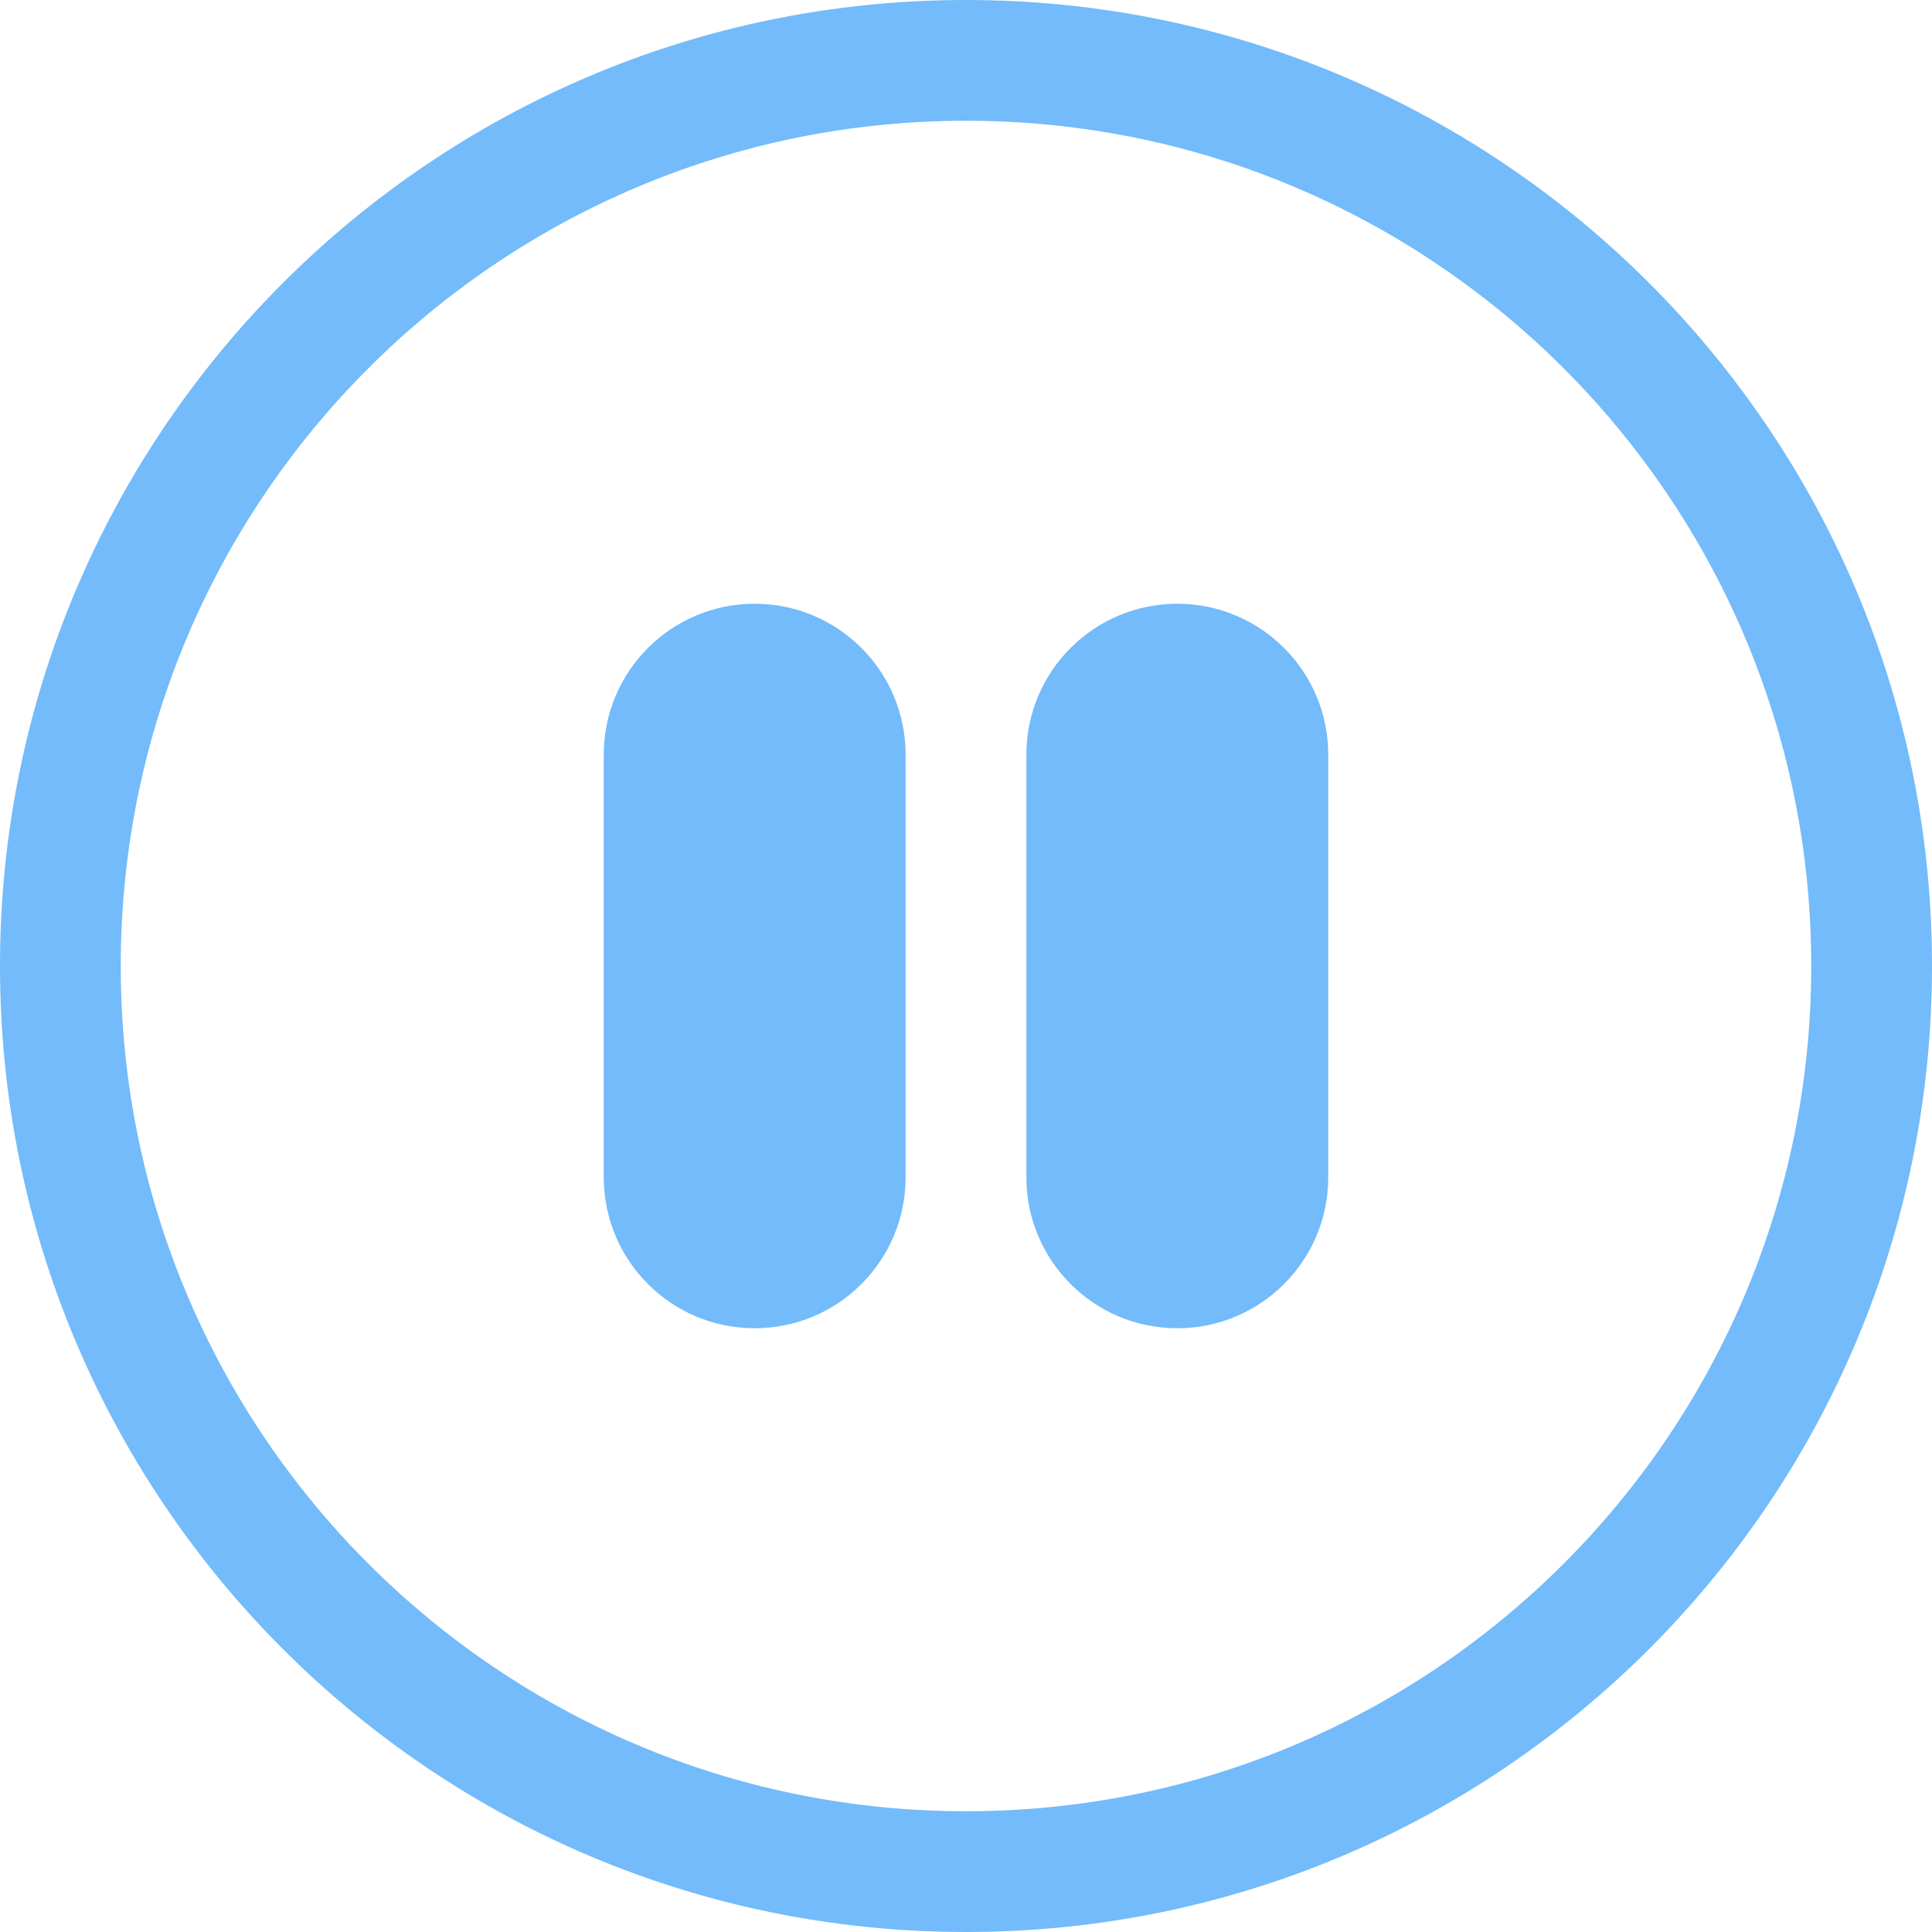
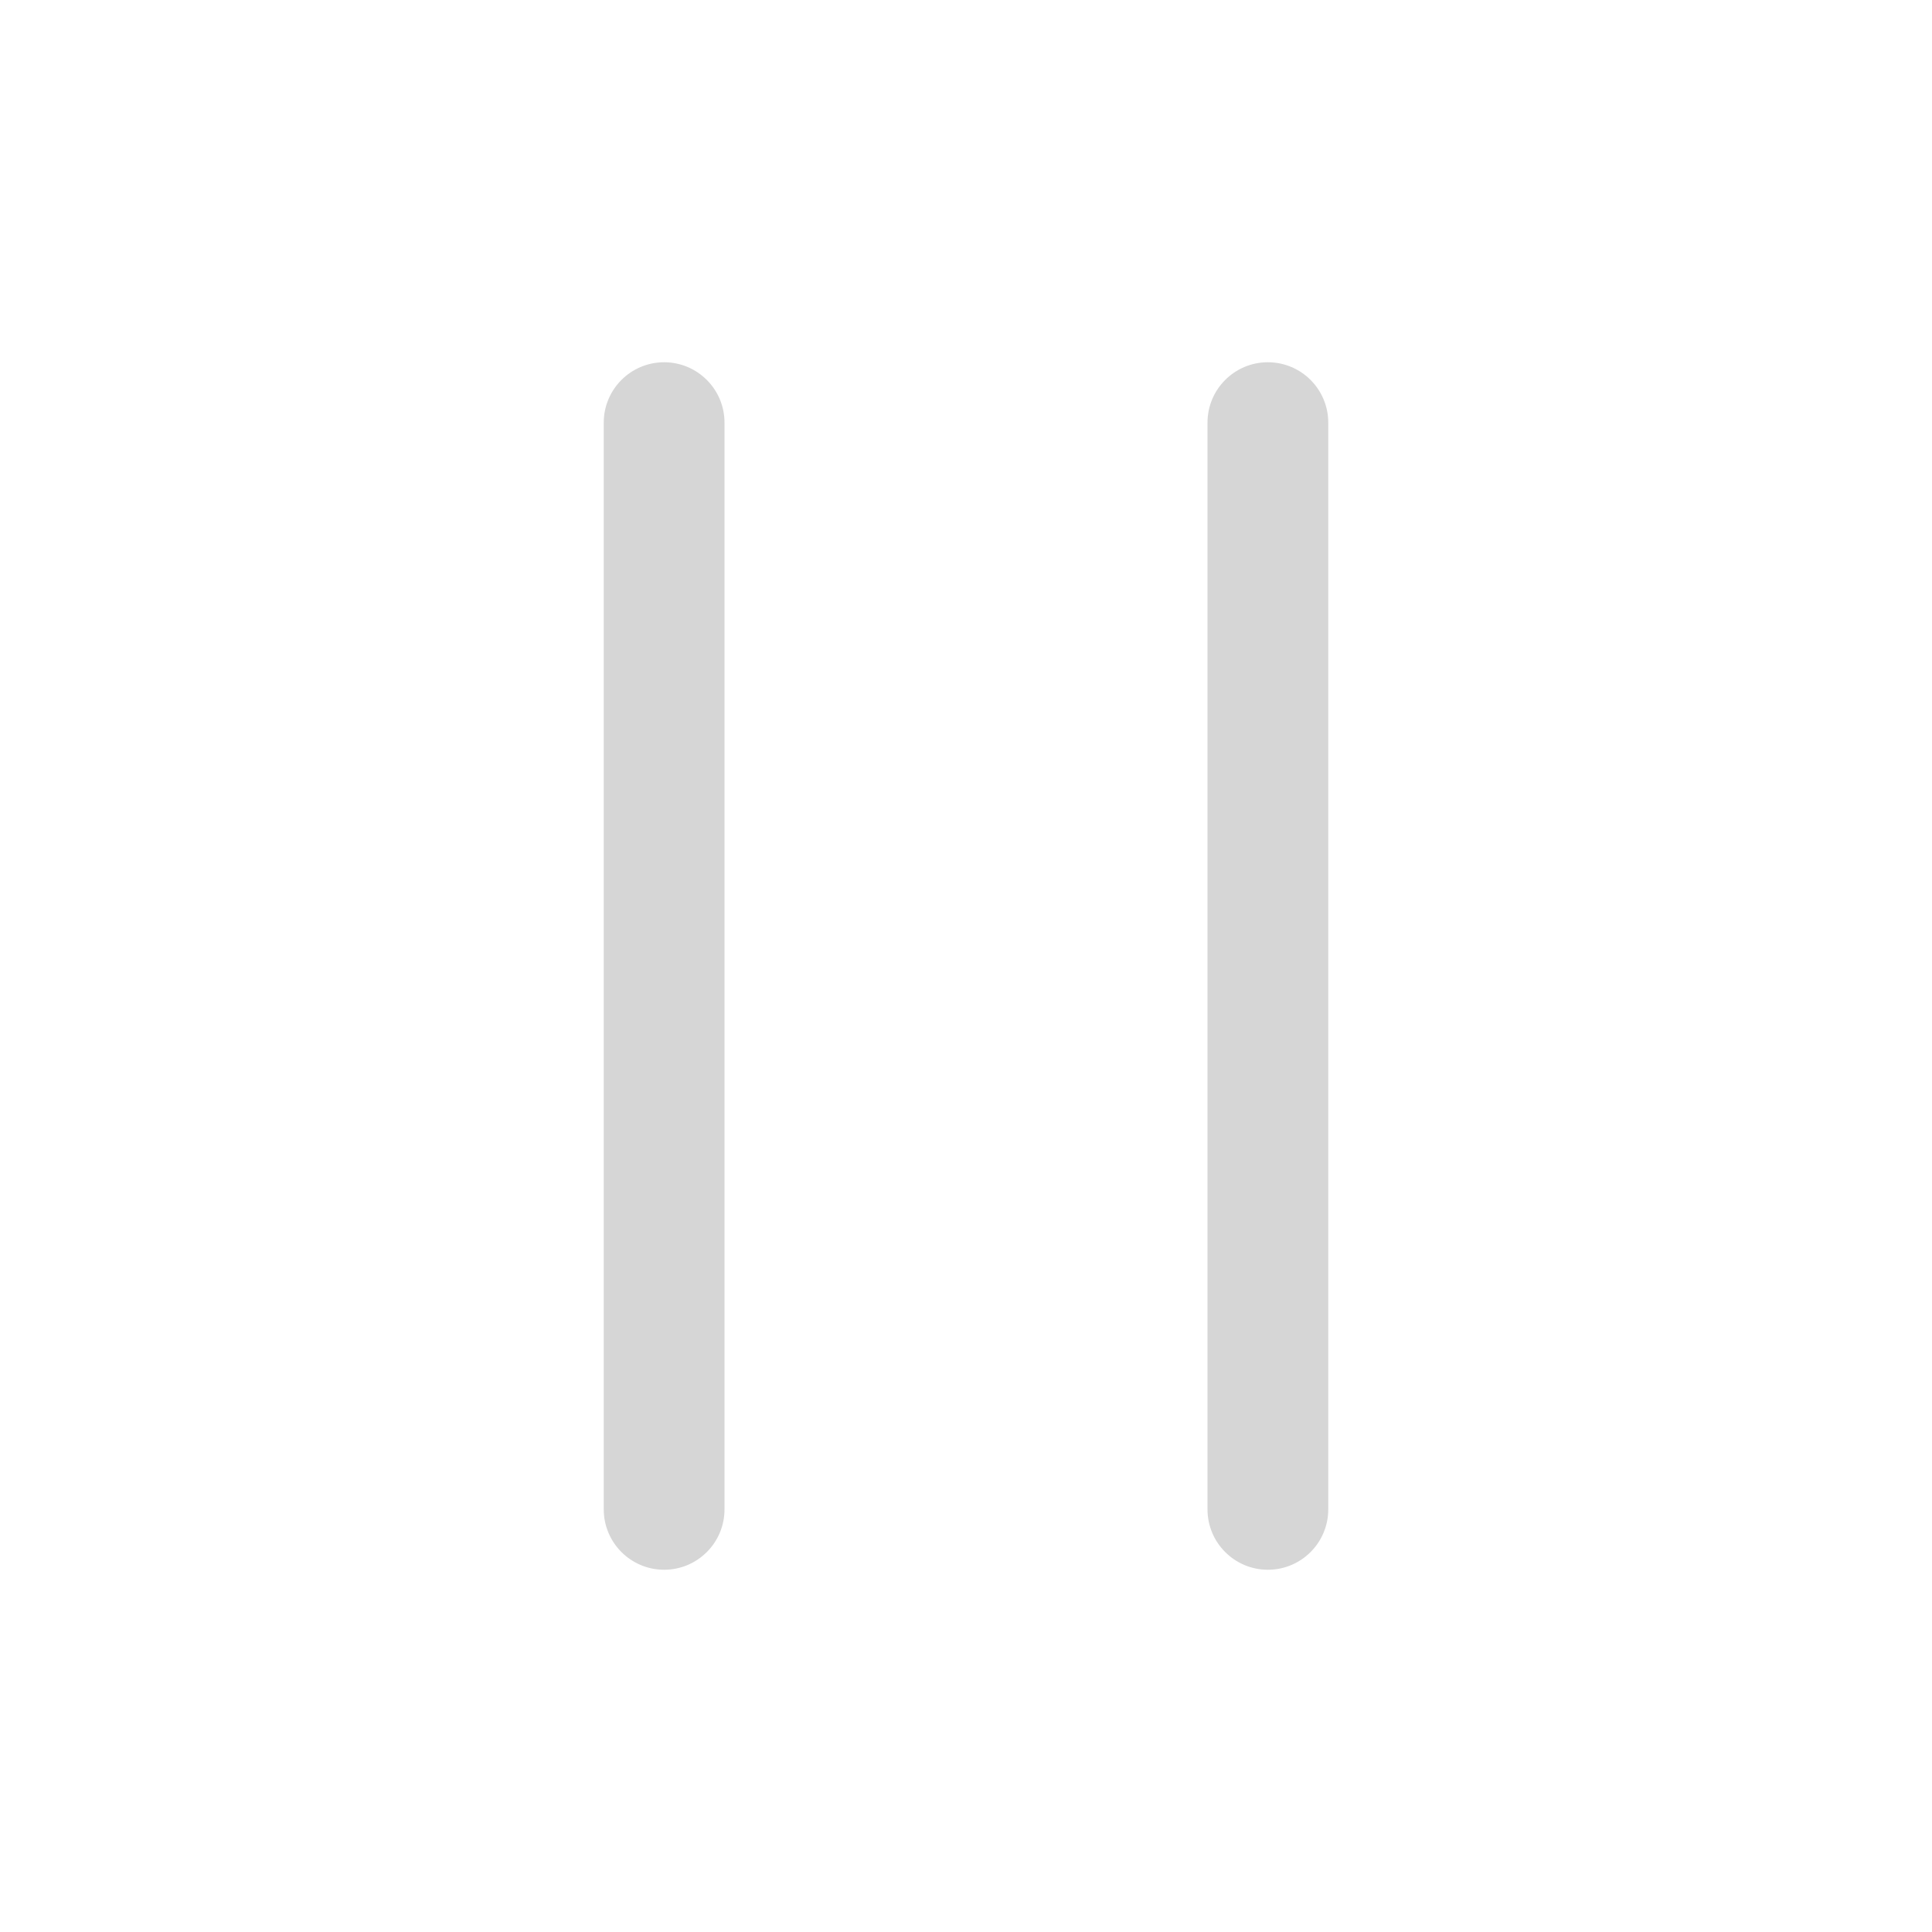
- <svg xmlns="http://www.w3.org/2000/svg" width="16" height="16" fill="#73bbfa" class="bi bi-pause-circle" viewBox="0 0 16 16">
-   <path d="M8 15A7 7 0 1 1 8 1a7 7 0 0 1 0 14zm0 1A8 8 0 1 0 8 0a8 8 0 0 0 0 16z" />
-   <path d="M5 6.25a1.25 1.25 0 1 1 2.5 0v3.5a1.25 1.25 0 1 1-2.5 0v-3.5zm3.5 0a1.25 1.25 0 1 1 2.5 0v3.5a1.25 1.25 0 1 1-2.5 0v-3.5z" />
+ <svg xmlns="http://www.w3.org/2000/svg" height="16" viewBox="0 0 16 16" width="16">
+   <path d="m5.5 3c.276 0 .5.224.5.5v9c0 .276-.224.5-.5.5s-.5-.224-.5-.5v-9c0-.276.224-.5.5-.5zm5 0c.276 0 .5.224.5.5v9c0 .276-.224.5-.5.5s-.5-.224-.5-.5v-9c0-.276.224-.5.5-.5z" fill="#d6d6d6" fill-rule="evenodd" />
</svg>
